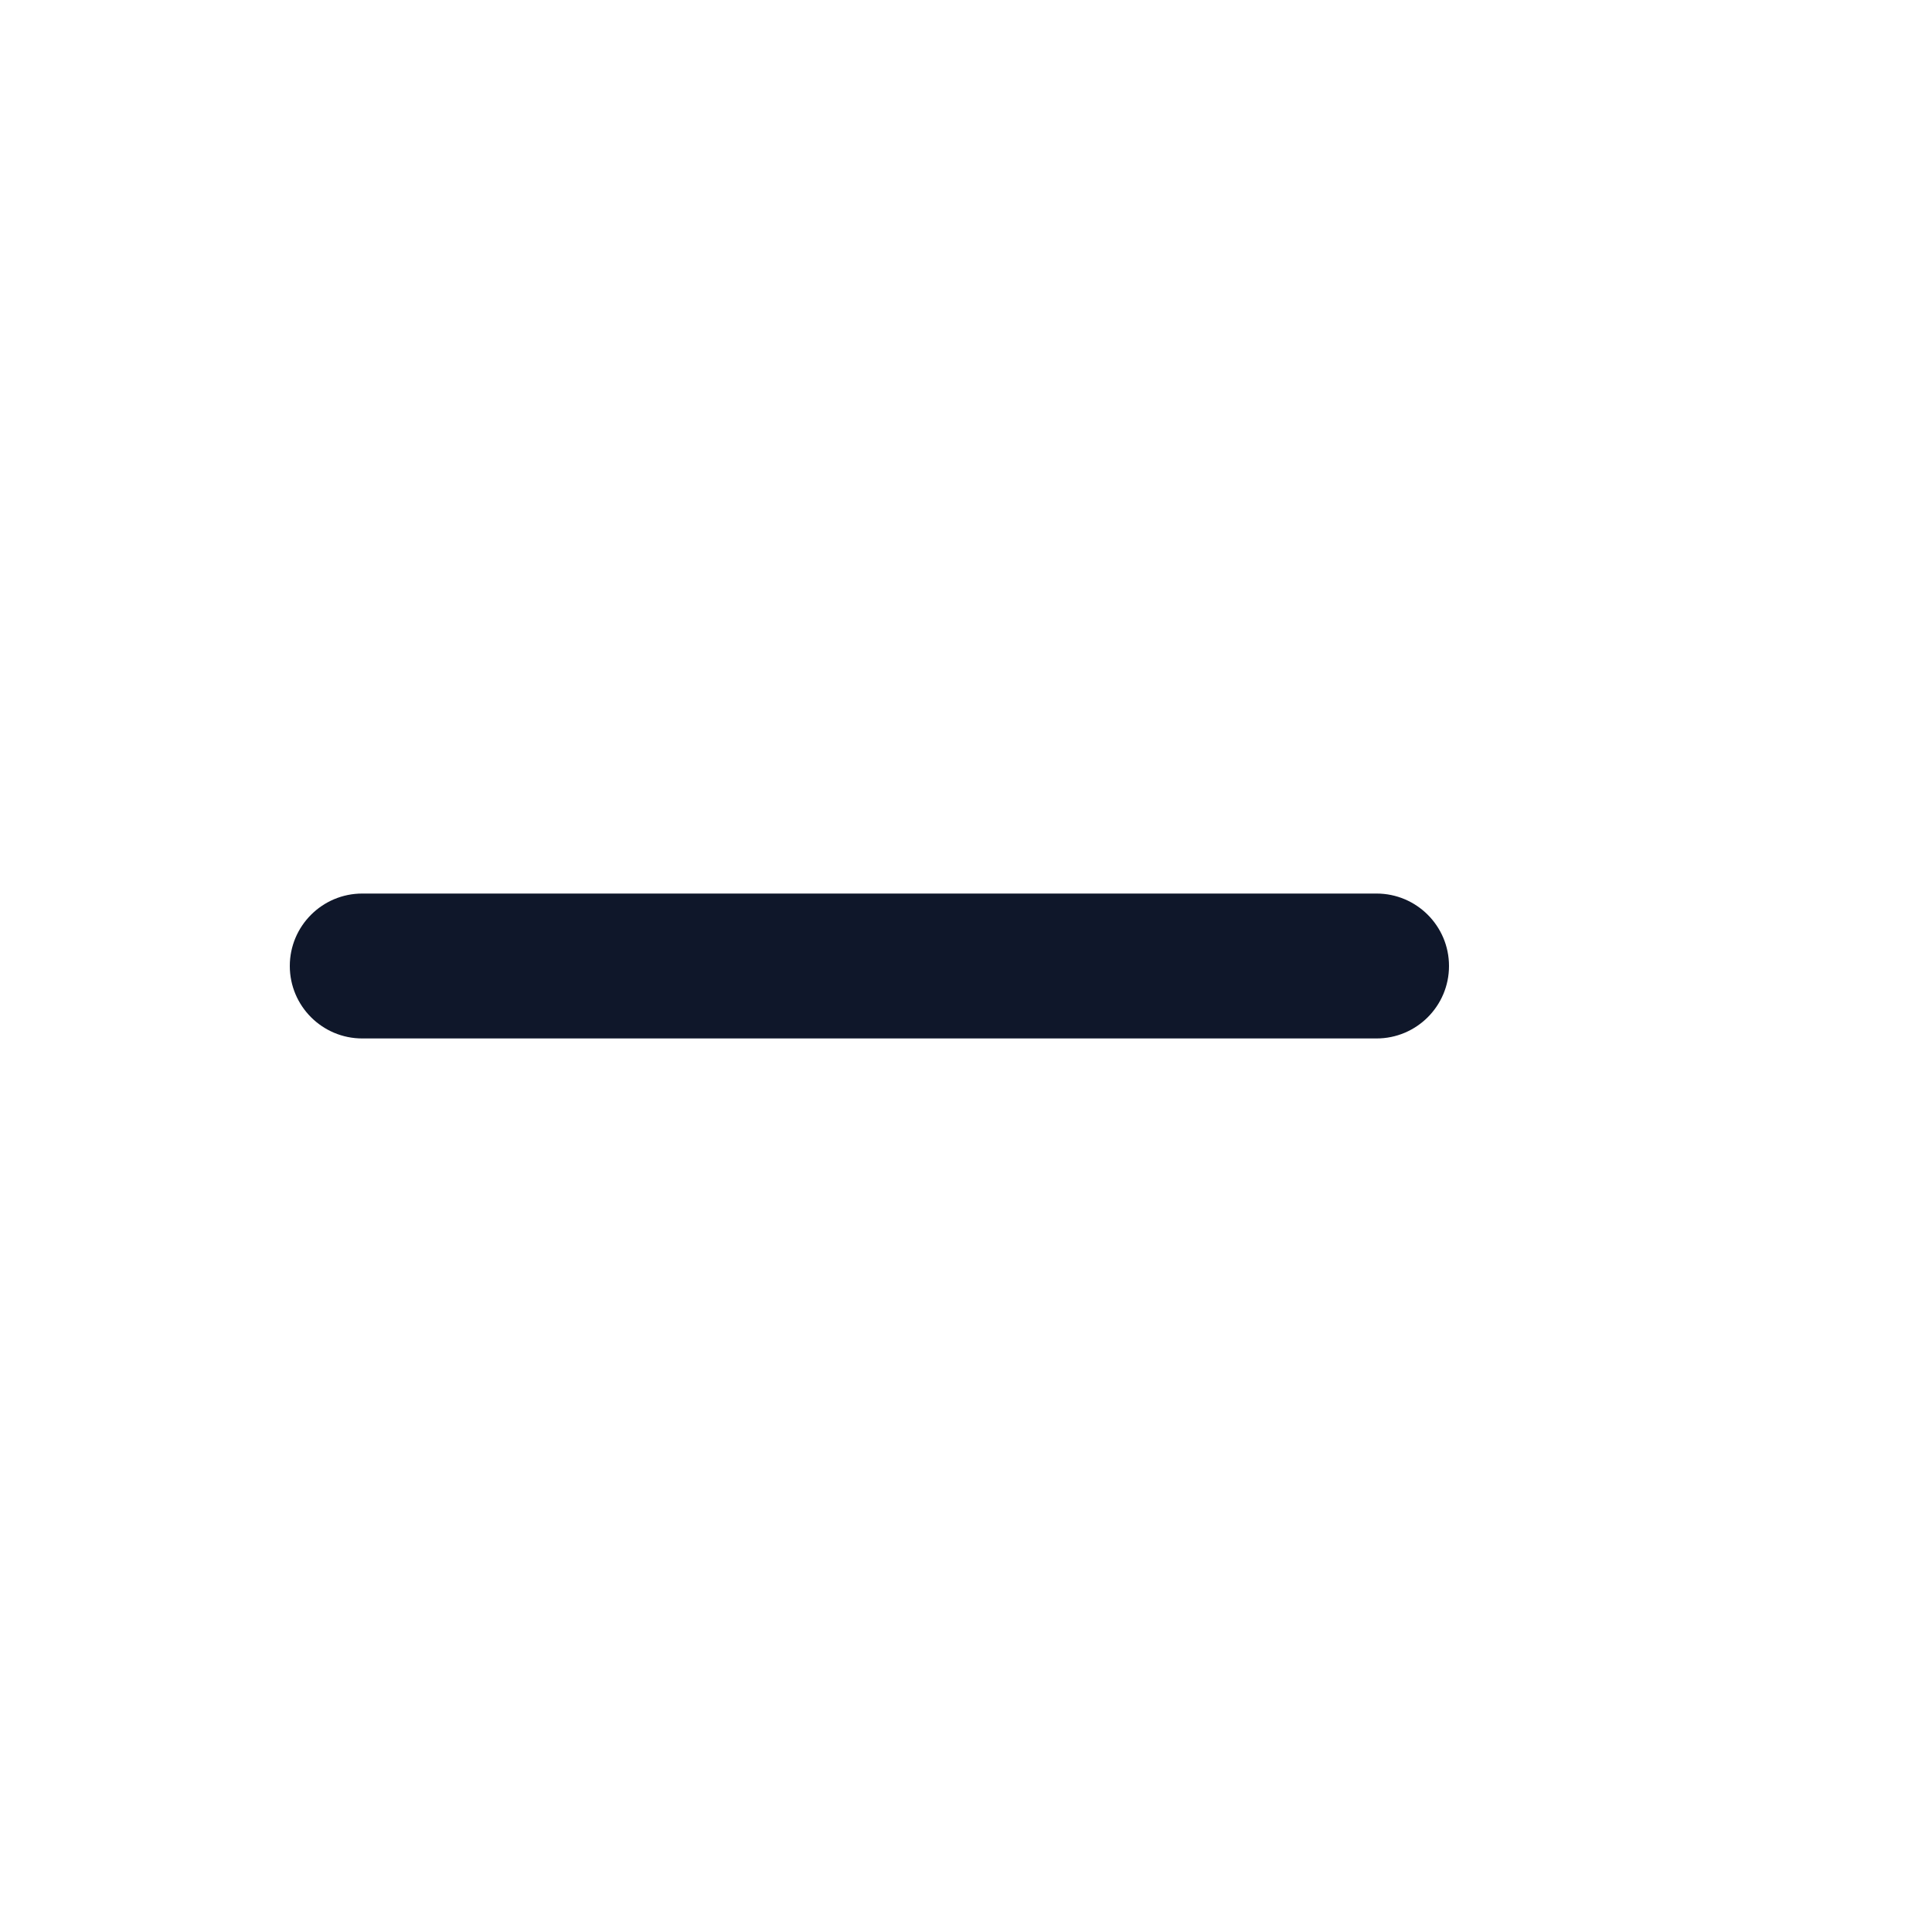
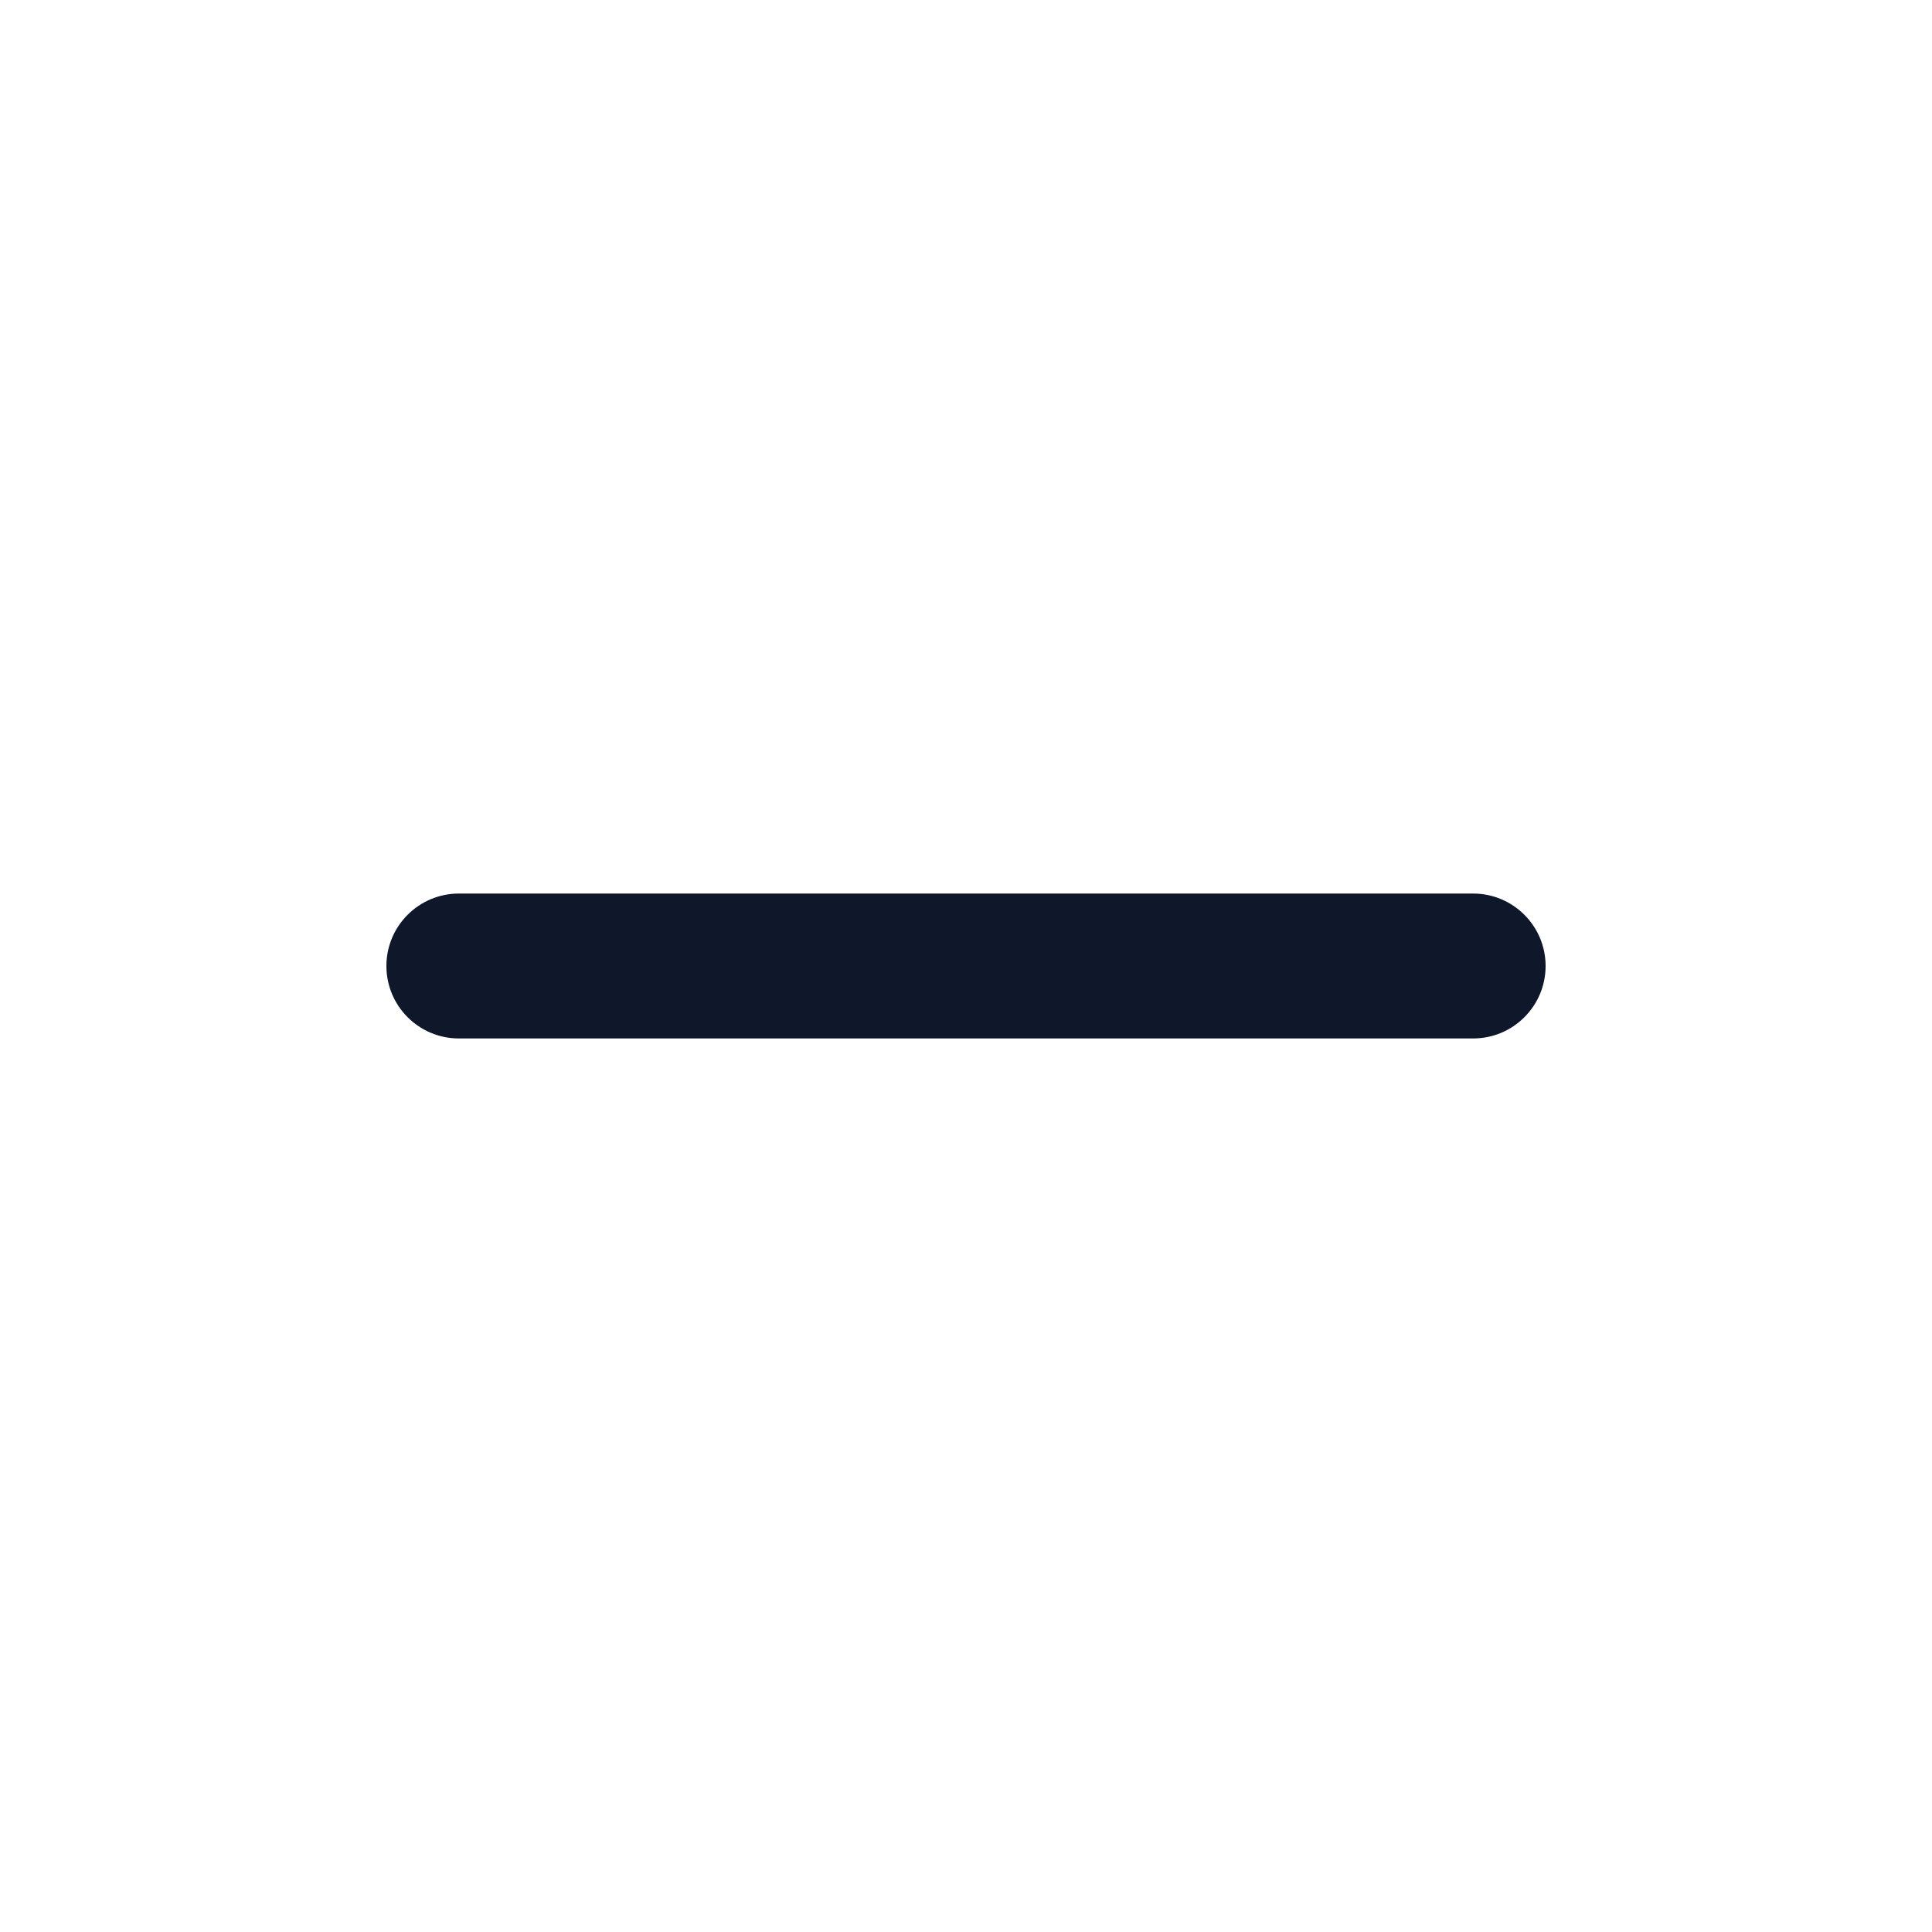
<svg xmlns="http://www.w3.org/2000/svg" width="20" height="20" viewBox="0 0 20 20" fill="none">
-   <path fill-rule="evenodd" clip-rule="evenodd" d="M3 10C3 9.586 3.336 9.25 3.75 9.25L14.25 9.25C14.664 9.25 15 9.586 15 10C15 10.414 14.664 10.75 14.25 10.75L3.75 10.75C3.336 10.75 3 10.414 3 10Z" fill="#0F172A" />
+   <path fill-rule="evenodd" clip-rule="evenodd" d="M4 10C4 9.586 4.336 9.25 4.75 9.25L15.25 9.25C15.664 9.25 16 9.586 16 10C16 10.414 15.664 10.75 15.25 10.75L4.75 10.75C4.336 10.75 4 10.414 4 10Z" fill="#0F172A" />
</svg>
